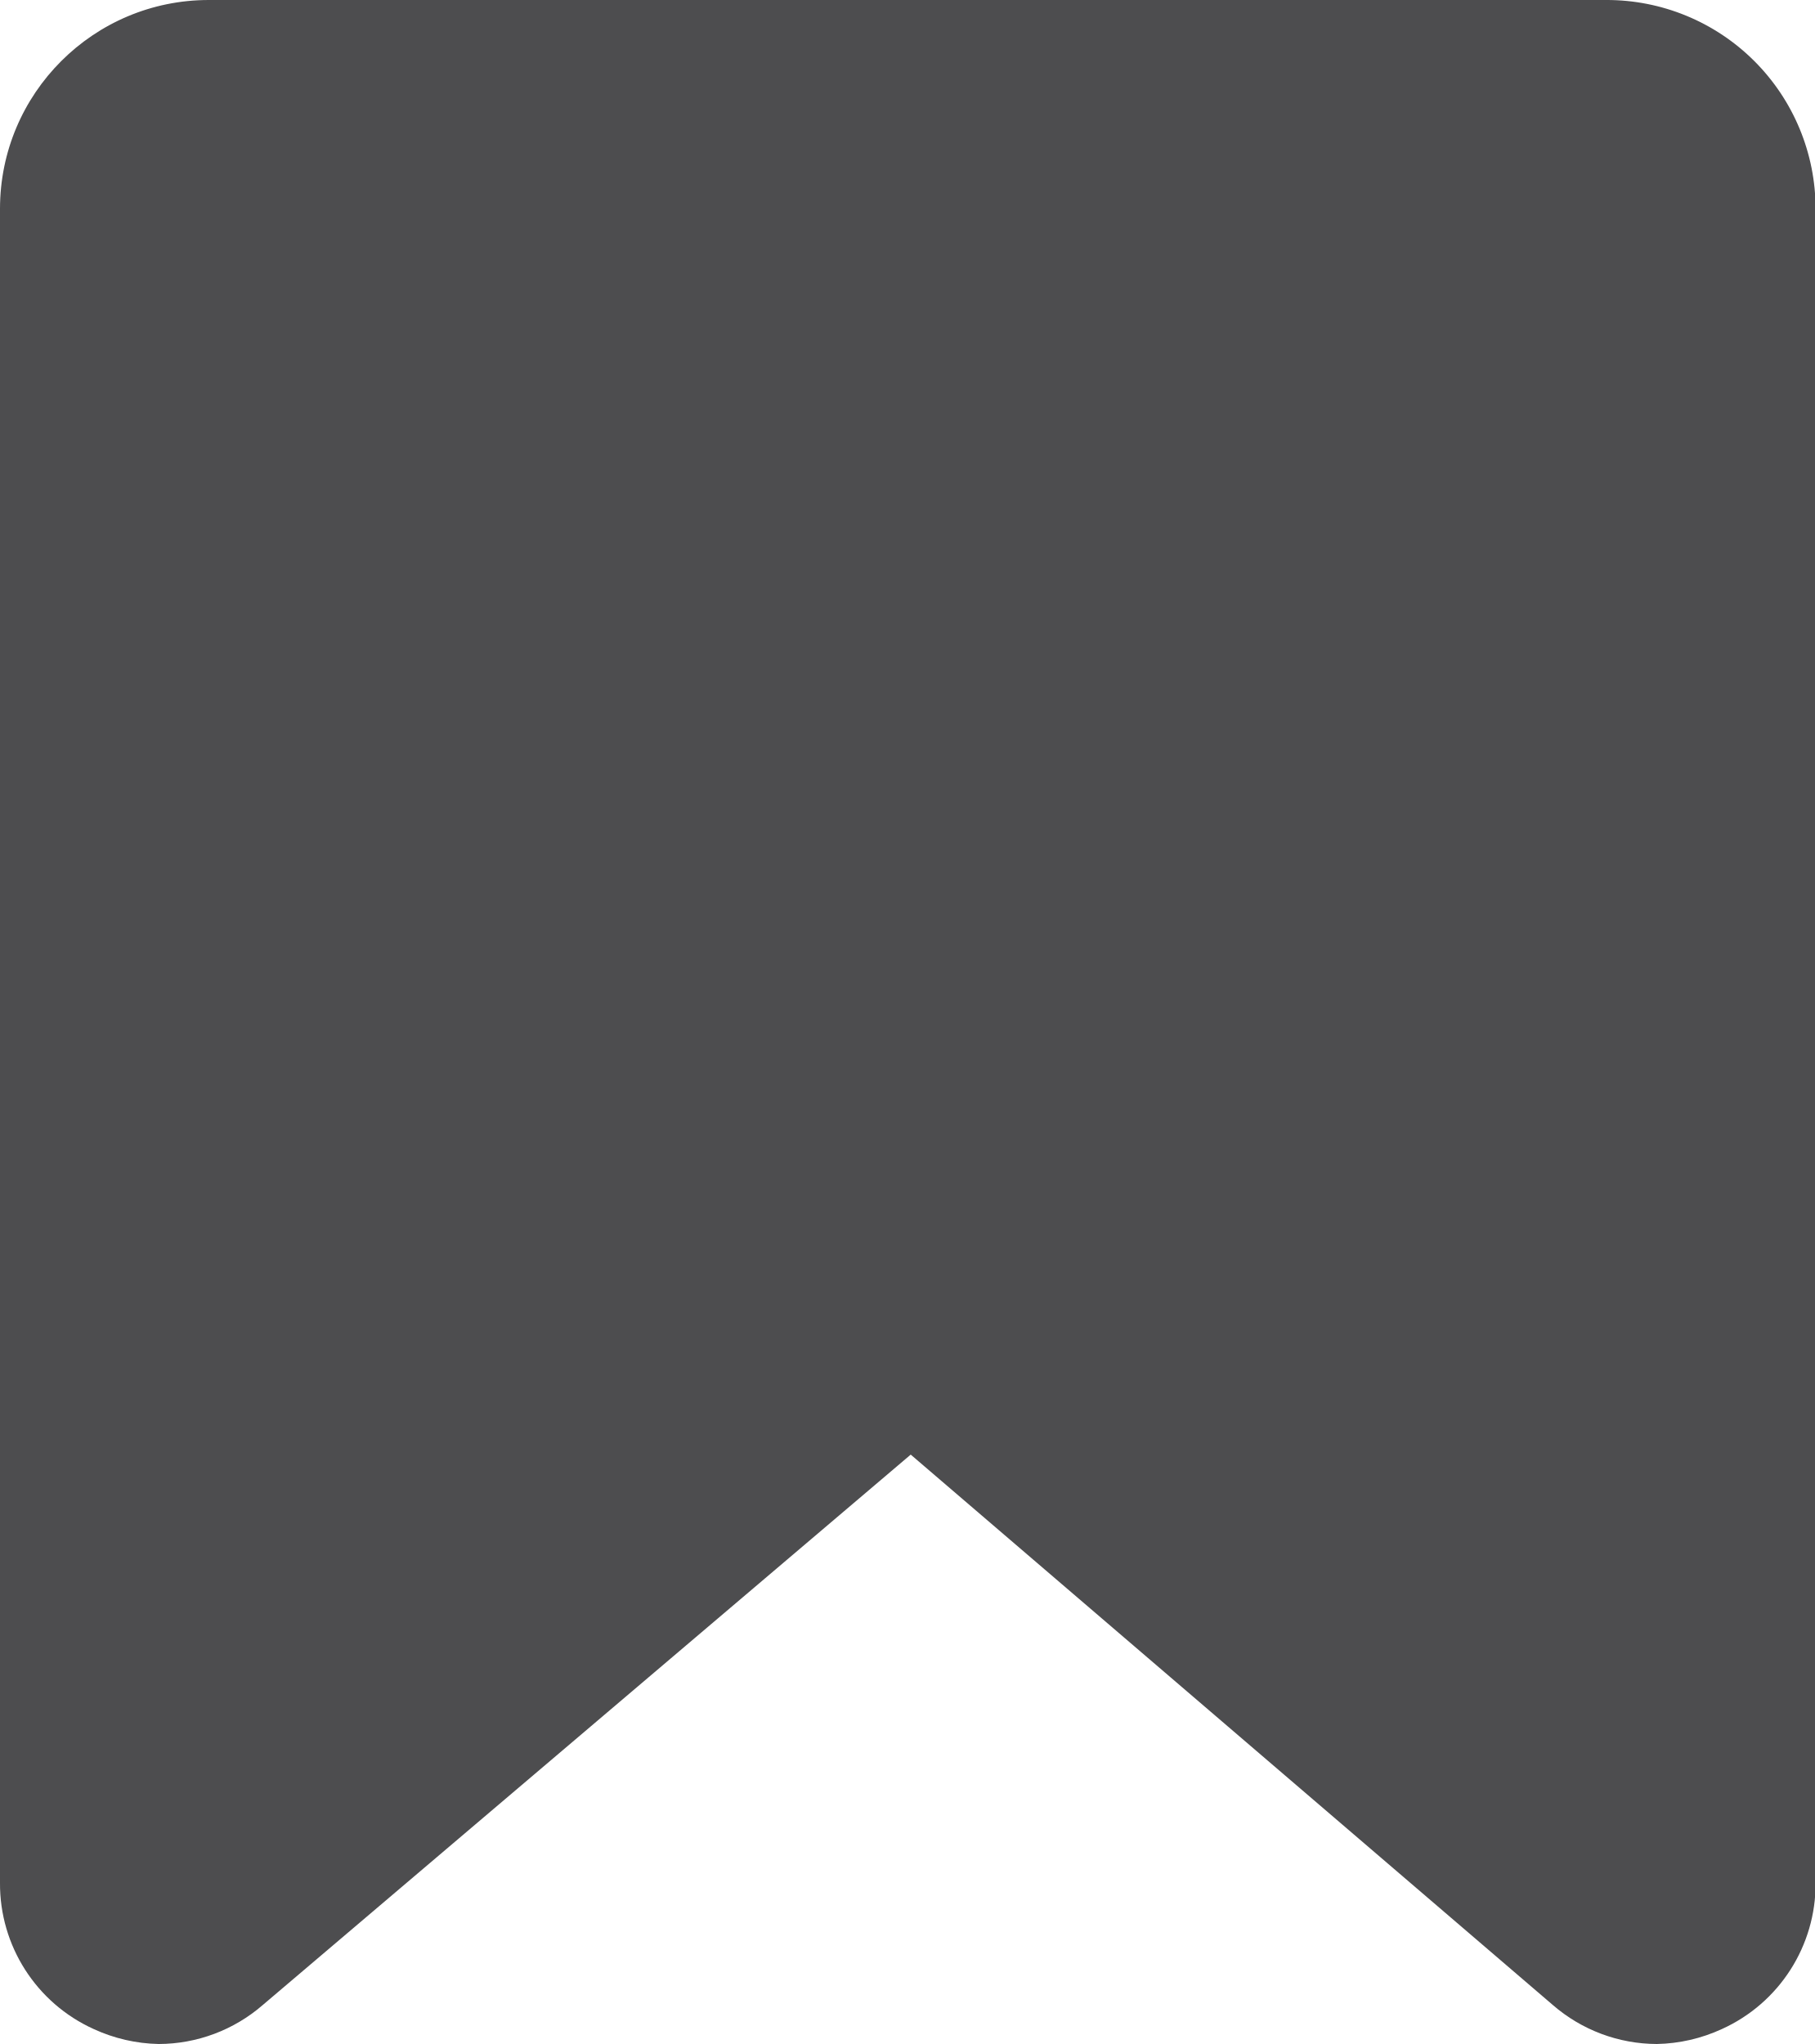
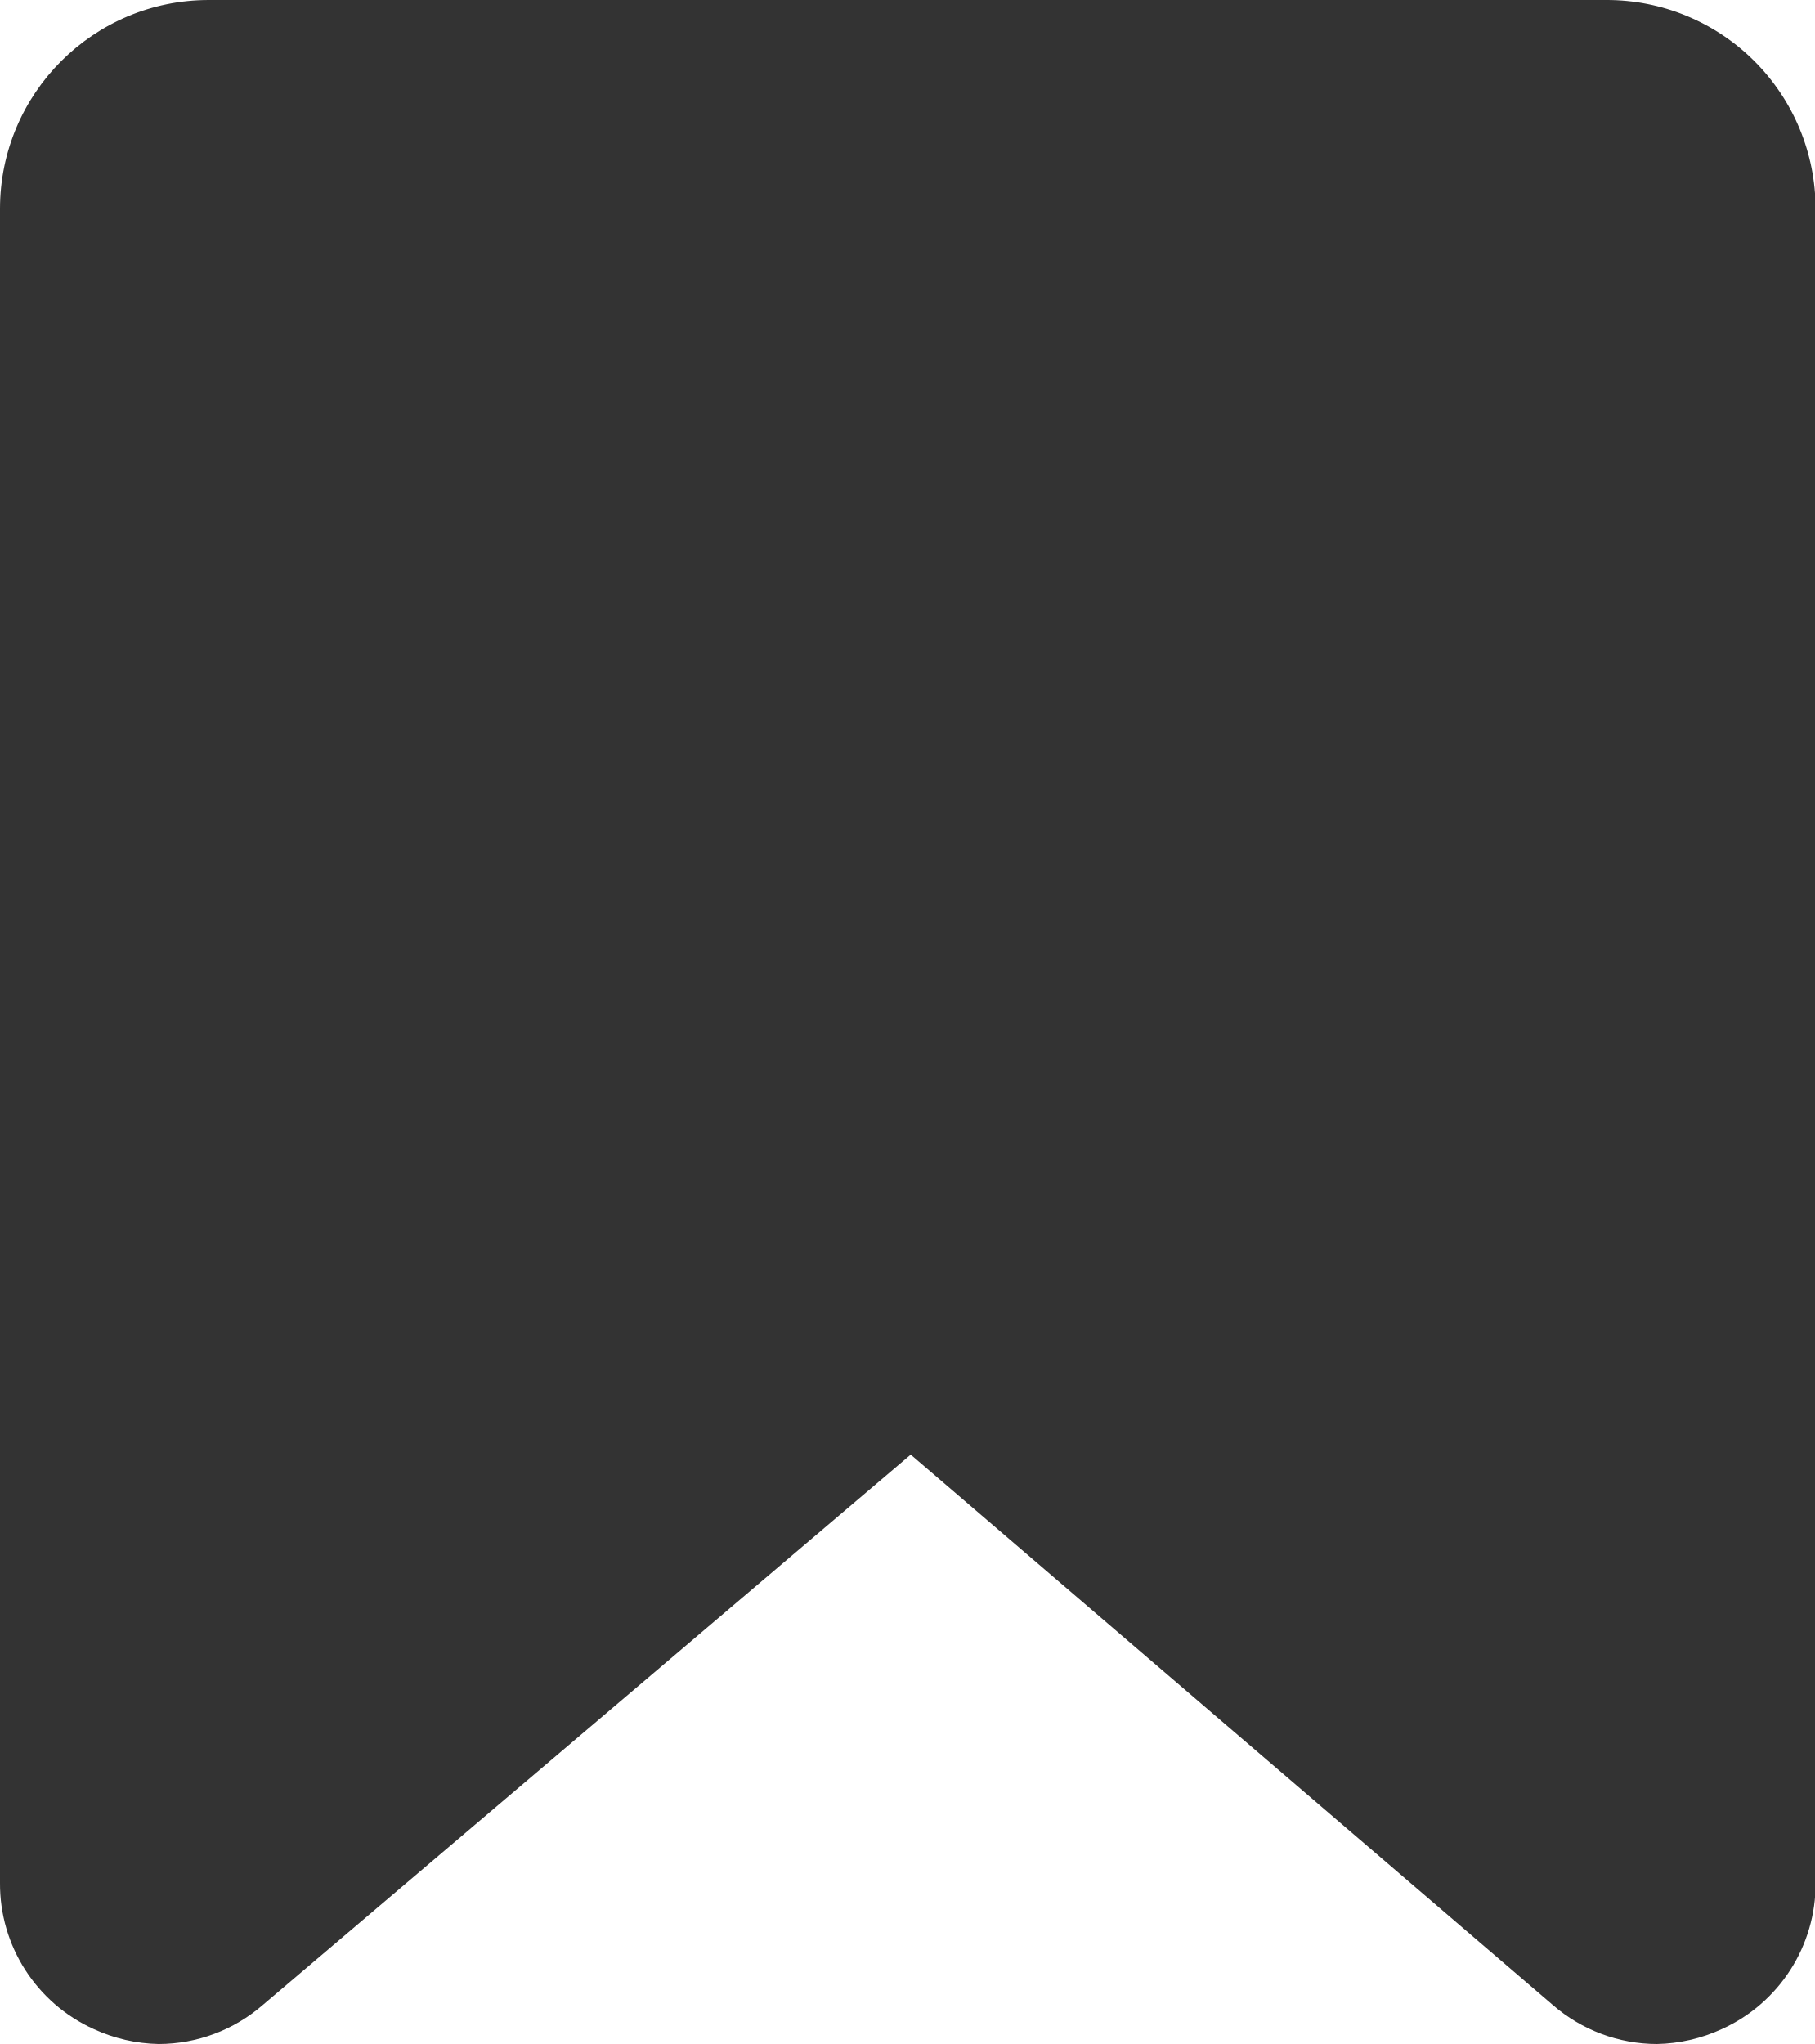
<svg xmlns="http://www.w3.org/2000/svg" viewBox="0 0 27.9 31.42">
  <defs>
-     <style>.cls-1{fill:#4d4d4f;}</style>
+     <style>.cls-1{fill:#333;}</style>
  </defs>
  <g id="Layer_2" data-name="Layer 2">
    <g id="OBJECTS">
      <path class="cls-1" d="M24.69,0H3.21A3.21,3.21,0,0,0,0,3.21V28.94a2.45,2.45,0,0,0,1.44,2.25,2.5,2.5,0,0,0,1,.23,2.45,2.45,0,0,0,1.6-.6L14,22.36l9.87,8.46a2.45,2.45,0,0,0,1.6.6,2.5,2.5,0,0,0,1-.23,2.45,2.45,0,0,0,1.44-2.25V3.21A3.21,3.21,0,0,0,24.69,0Z" />
    </g>
  </g>
</svg>
